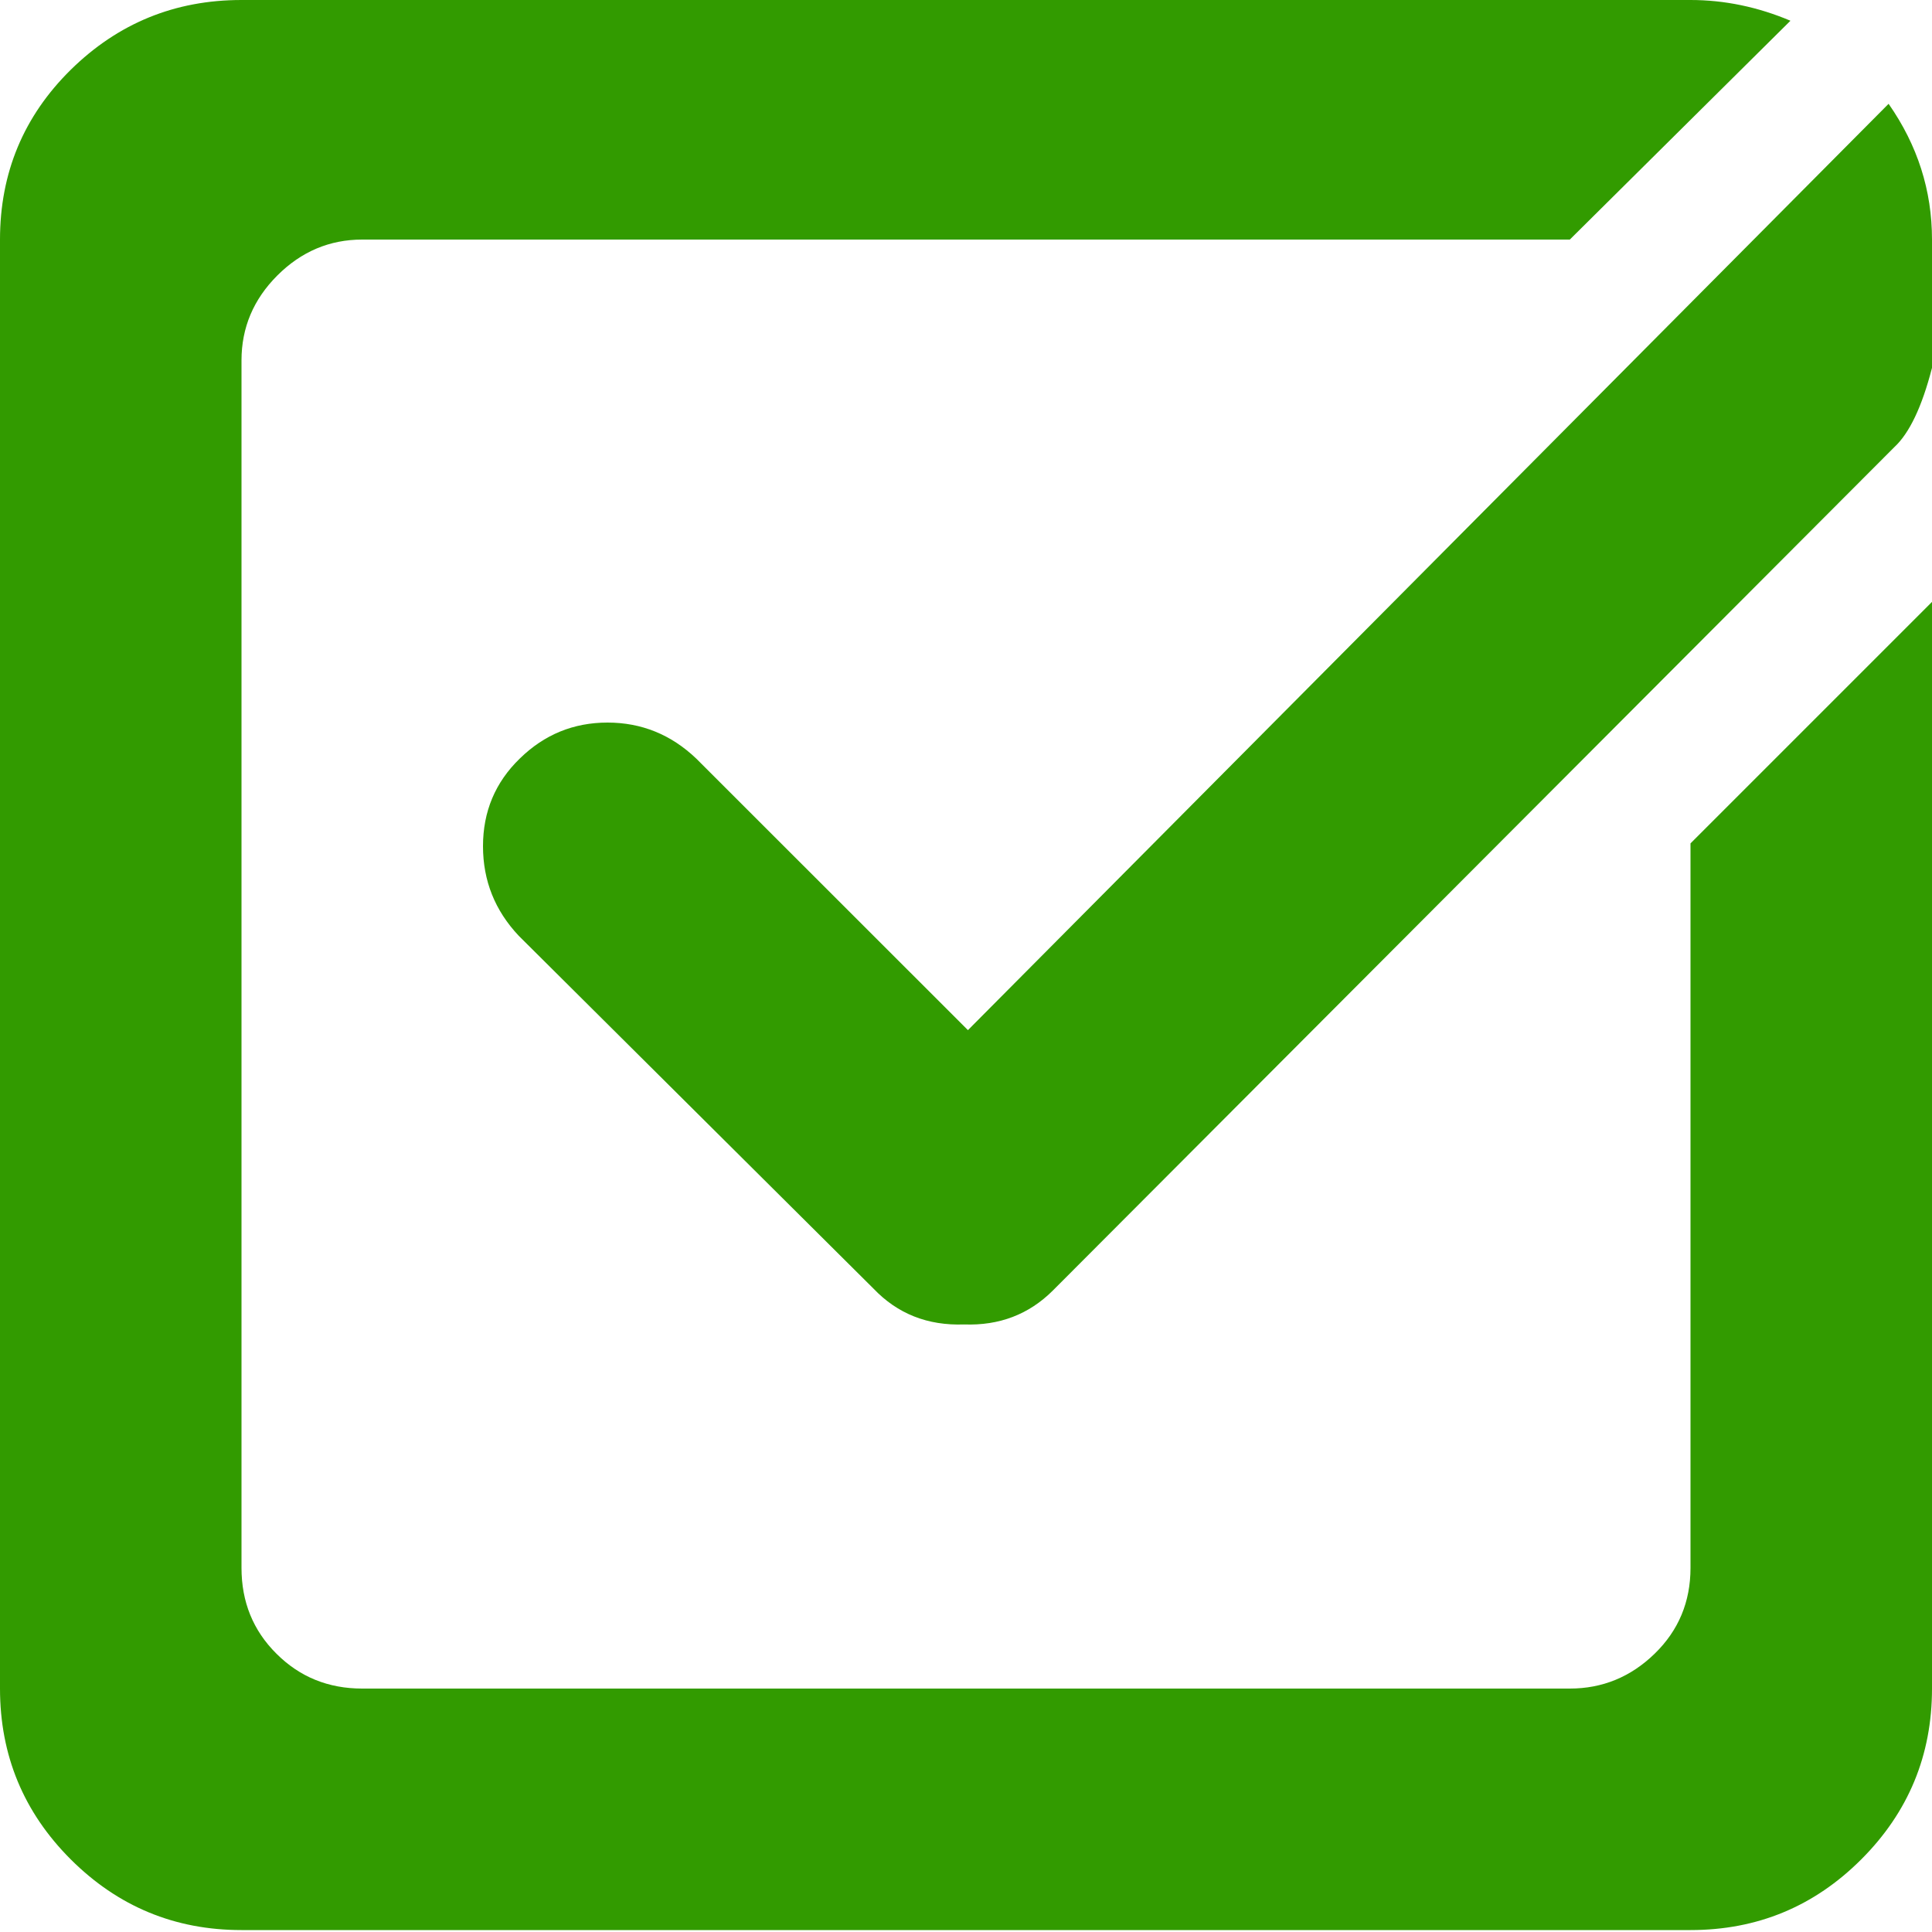
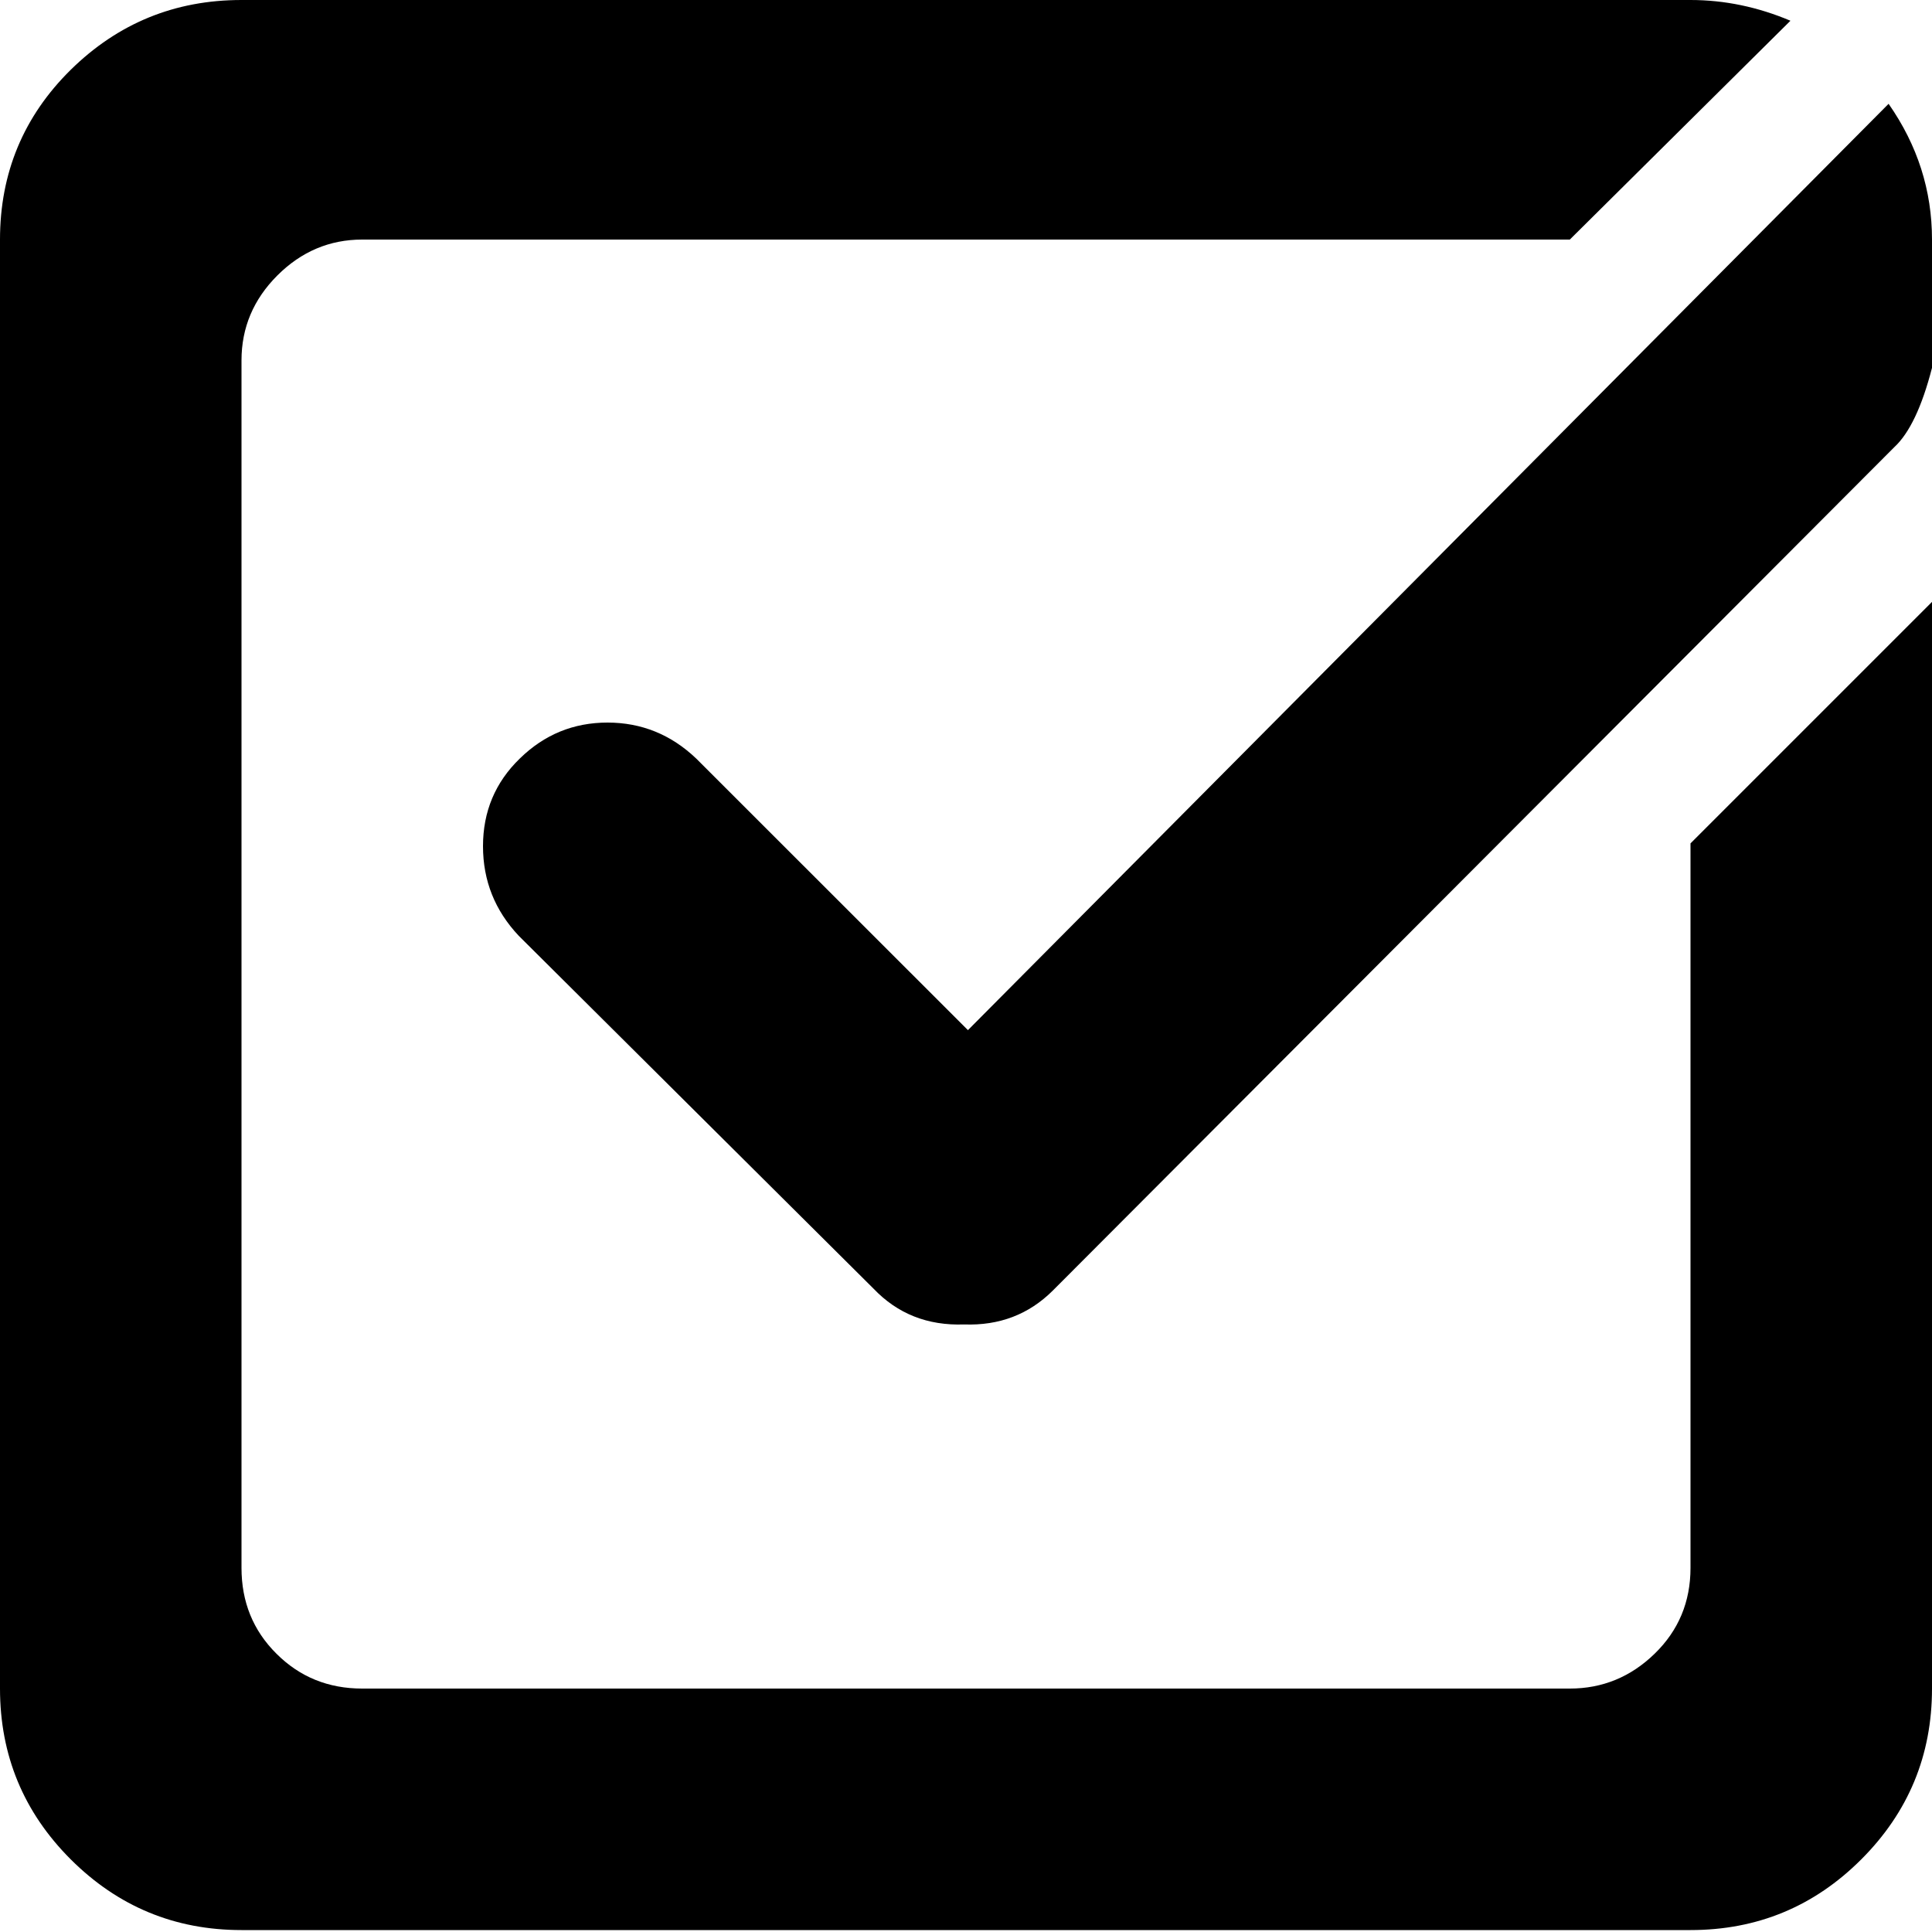
- <svg xmlns="http://www.w3.org/2000/svg" id="CheckboxTrue" width="15" height="15" viewBox="0 0 15 15" fill="none">
-   <path d="M13.125 14.985H1.875C1.357 14.985 0.916 14.802 0.549 14.436C0.183 14.07 0 13.628 0 13.11V1.86C0 1.343 0.183 0.903 0.549 0.542C0.916 0.181 1.357 0 1.875 0H13.125C13.389 0 13.648 0.054 13.901 0.161L12.188 1.86H2.812C2.559 1.86 2.339 1.953 2.153 2.139C1.968 2.324 1.875 2.544 1.875 2.798V12.173C1.875 12.437 1.965 12.659 2.146 12.839C2.327 13.02 2.549 13.11 2.812 13.11H12.188C12.441 13.11 12.661 13.02 12.847 12.839C13.032 12.659 13.125 12.437 13.125 12.173V6.548L15 4.673V13.11C15 13.628 14.817 14.07 14.451 14.436C14.085 14.802 13.643 14.985 13.125 14.985ZM8.174 10.02C7.988 10.205 7.759 10.293 7.485 10.283C7.202 10.293 6.968 10.2 6.782 10.005L4.028 7.266C3.843 7.07 3.75 6.838 3.75 6.57C3.75 6.301 3.845 6.074 4.036 5.889C4.226 5.703 4.453 5.61 4.717 5.61C4.98 5.61 5.21 5.703 5.405 5.889L7.515 7.998L14.663 0.806C14.888 1.128 15 1.479 15 1.86V2.856C14.922 3.159 14.824 3.364 14.707 3.472L8.174 10.02Z" fill="#329B00" />
+ <svg xmlns="http://www.w3.org/2000/svg" id="CheckboxTrue" width="15" height="15" viewBox="0 0 15 15">
+   <path d="M13.125 14.985H1.875C1.357 14.985 0.916 14.802 0.549 14.436C0.183 14.07 0 13.628 0 13.11V1.86C0 1.343 0.183 0.903 0.549 0.542C0.916 0.181 1.357 0 1.875 0H13.125C13.389 0 13.648 0.054 13.901 0.161L12.188 1.86H2.812C2.559 1.86 2.339 1.953 2.153 2.139C1.968 2.324 1.875 2.544 1.875 2.798V12.173C1.875 12.437 1.965 12.659 2.146 12.839C2.327 13.02 2.549 13.11 2.812 13.11H12.188C12.441 13.11 12.661 13.02 12.847 12.839C13.032 12.659 13.125 12.437 13.125 12.173V6.548L15 4.673V13.11C15 13.628 14.817 14.07 14.451 14.436C14.085 14.802 13.643 14.985 13.125 14.985ZM8.174 10.02C7.988 10.205 7.759 10.293 7.485 10.283C7.202 10.293 6.968 10.2 6.782 10.005L4.028 7.266C3.843 7.07 3.75 6.838 3.75 6.57C3.75 6.301 3.845 6.074 4.036 5.889C4.226 5.703 4.453 5.61 4.717 5.61C4.98 5.61 5.21 5.703 5.405 5.889L7.515 7.998L14.663 0.806C14.888 1.128 15 1.479 15 1.86V2.856C14.922 3.159 14.824 3.364 14.707 3.472L8.174 10.02Z" />
</svg>
